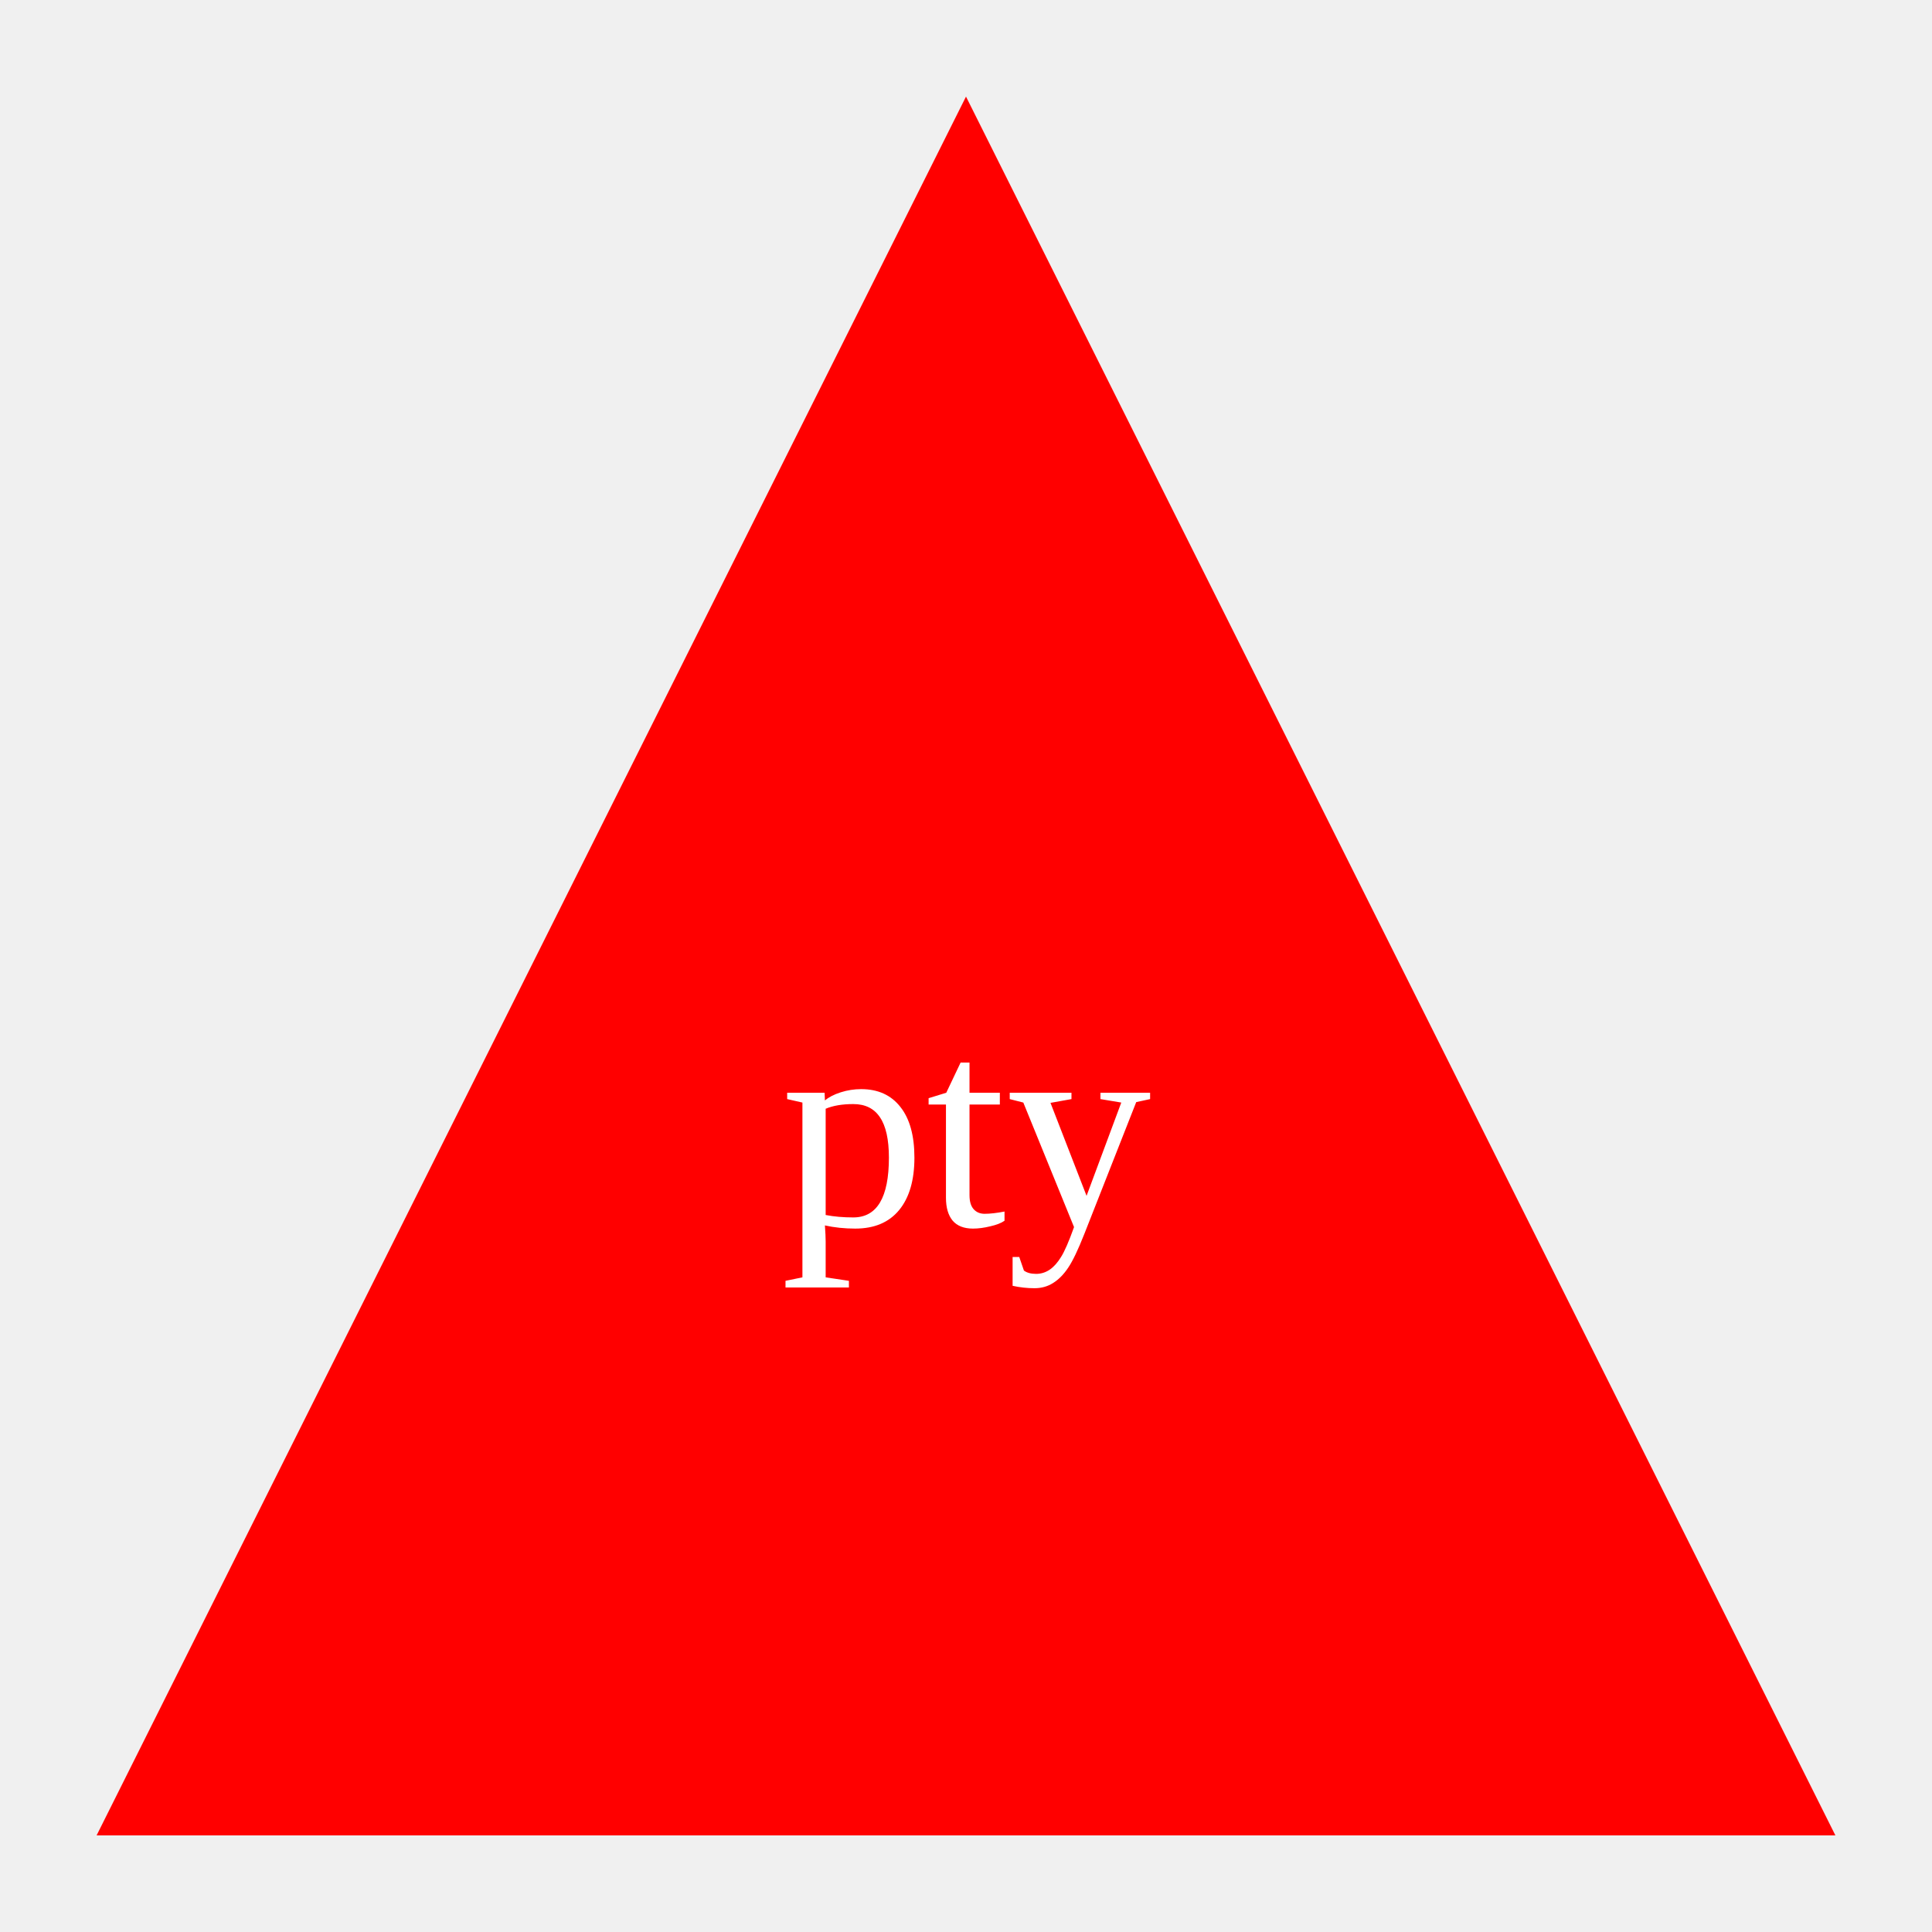
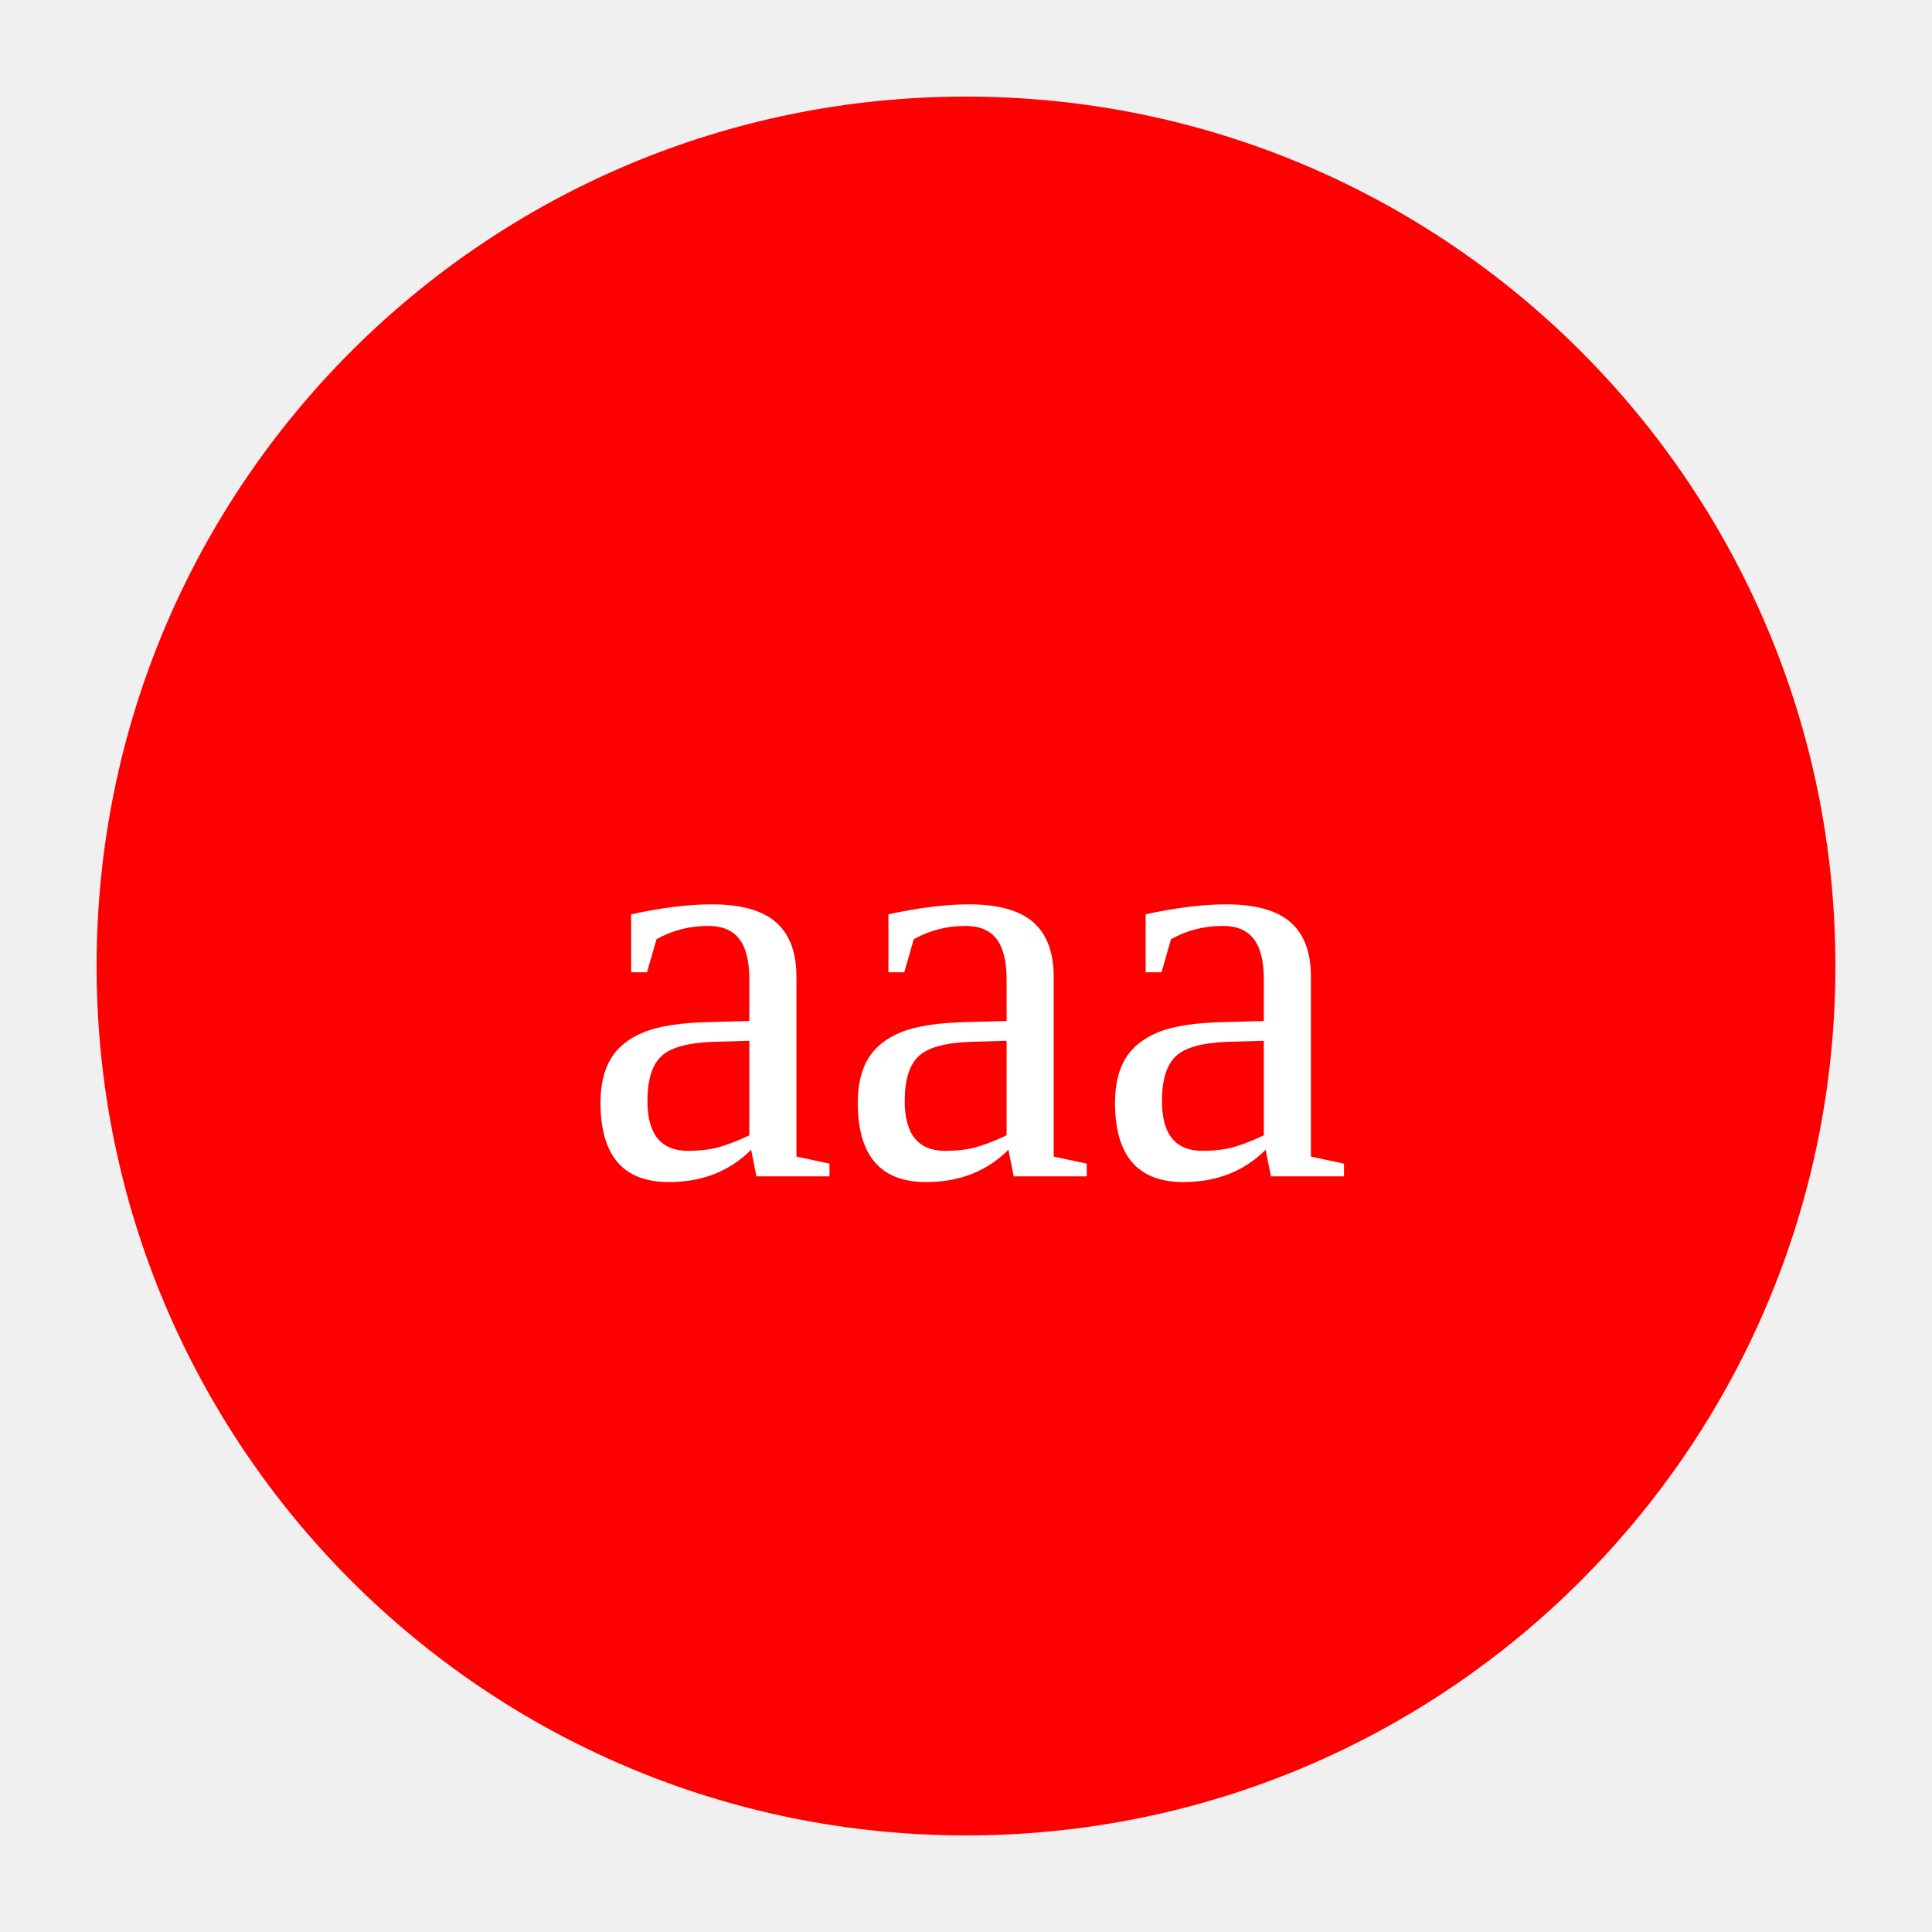
<svg xmlns="http://www.w3.org/2000/svg" width="200" height="200">
-   <polygon points="100,10 10,190 190,190" fill="red" />
-   <text x="50%" y="60%" text-anchor="middle" dominant-baseline="middle" fill="white" font-size="30">pty</text>
+   <circle cx="100" cy="100" r="90" fill="red" />
+   <text x="50%" y="54%" text-anchor="middle" dominant-baseline="middle" fill="white" font-size="60">aaa</text>
</svg>
